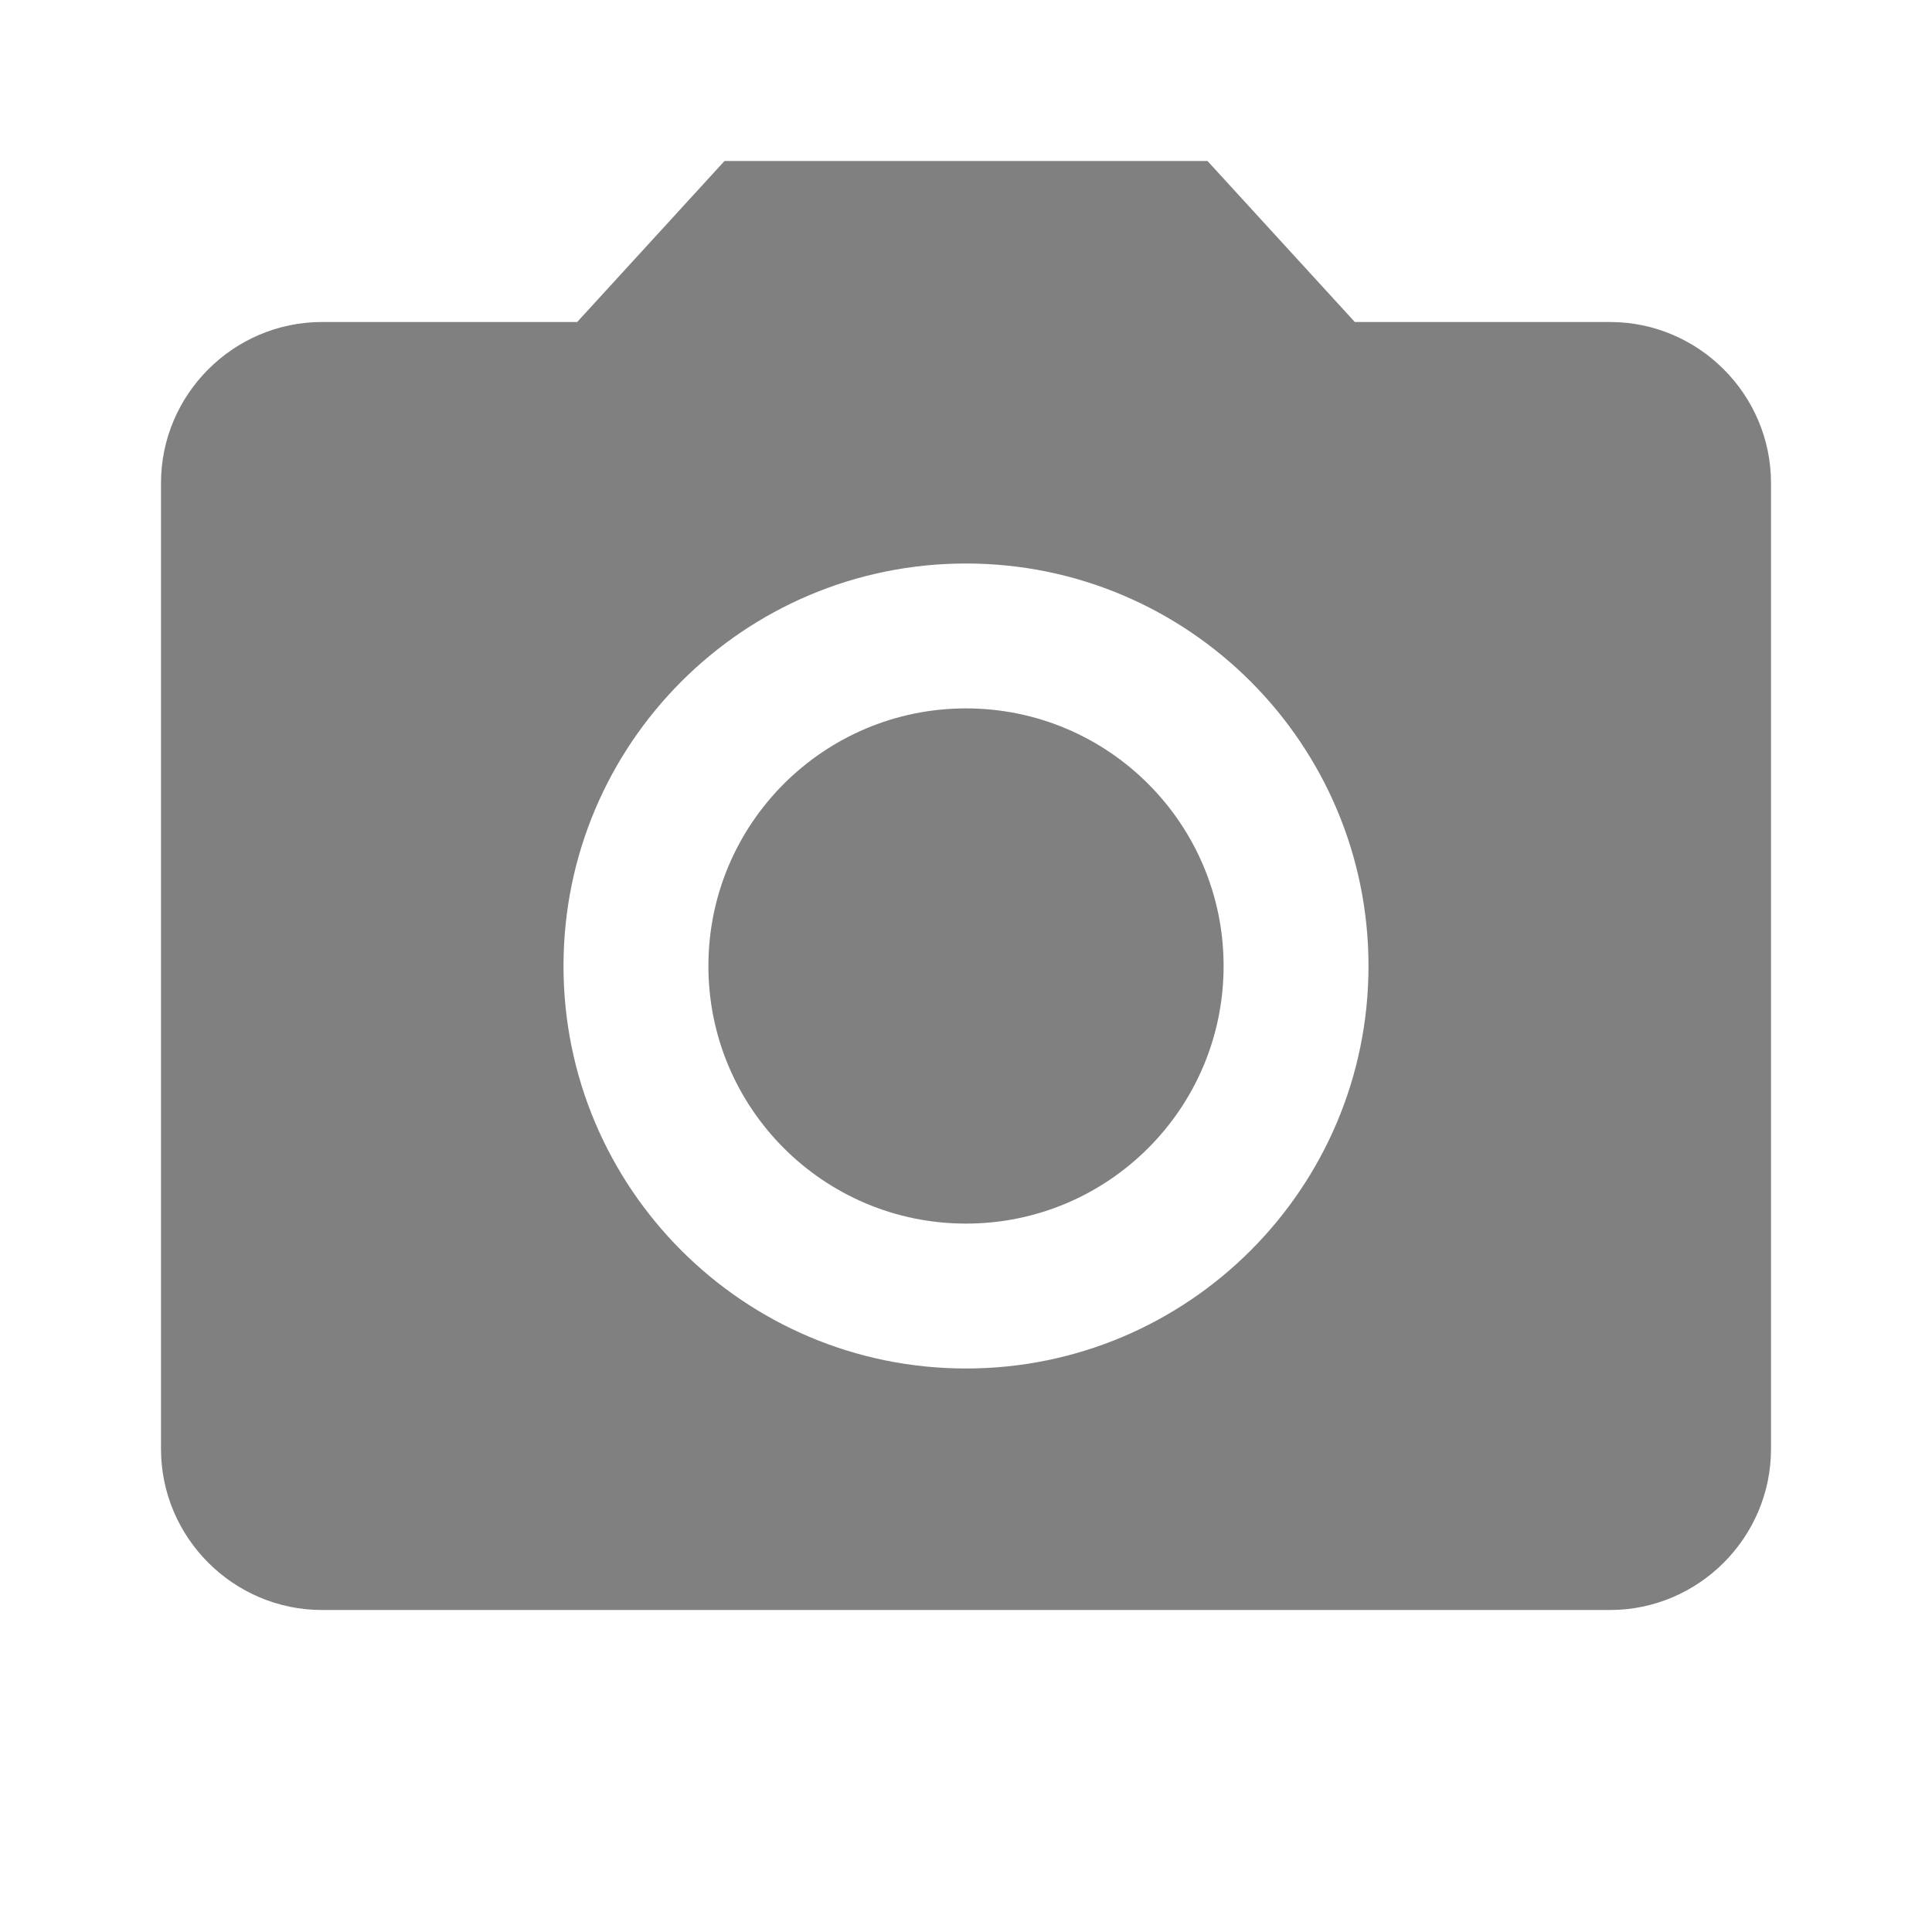
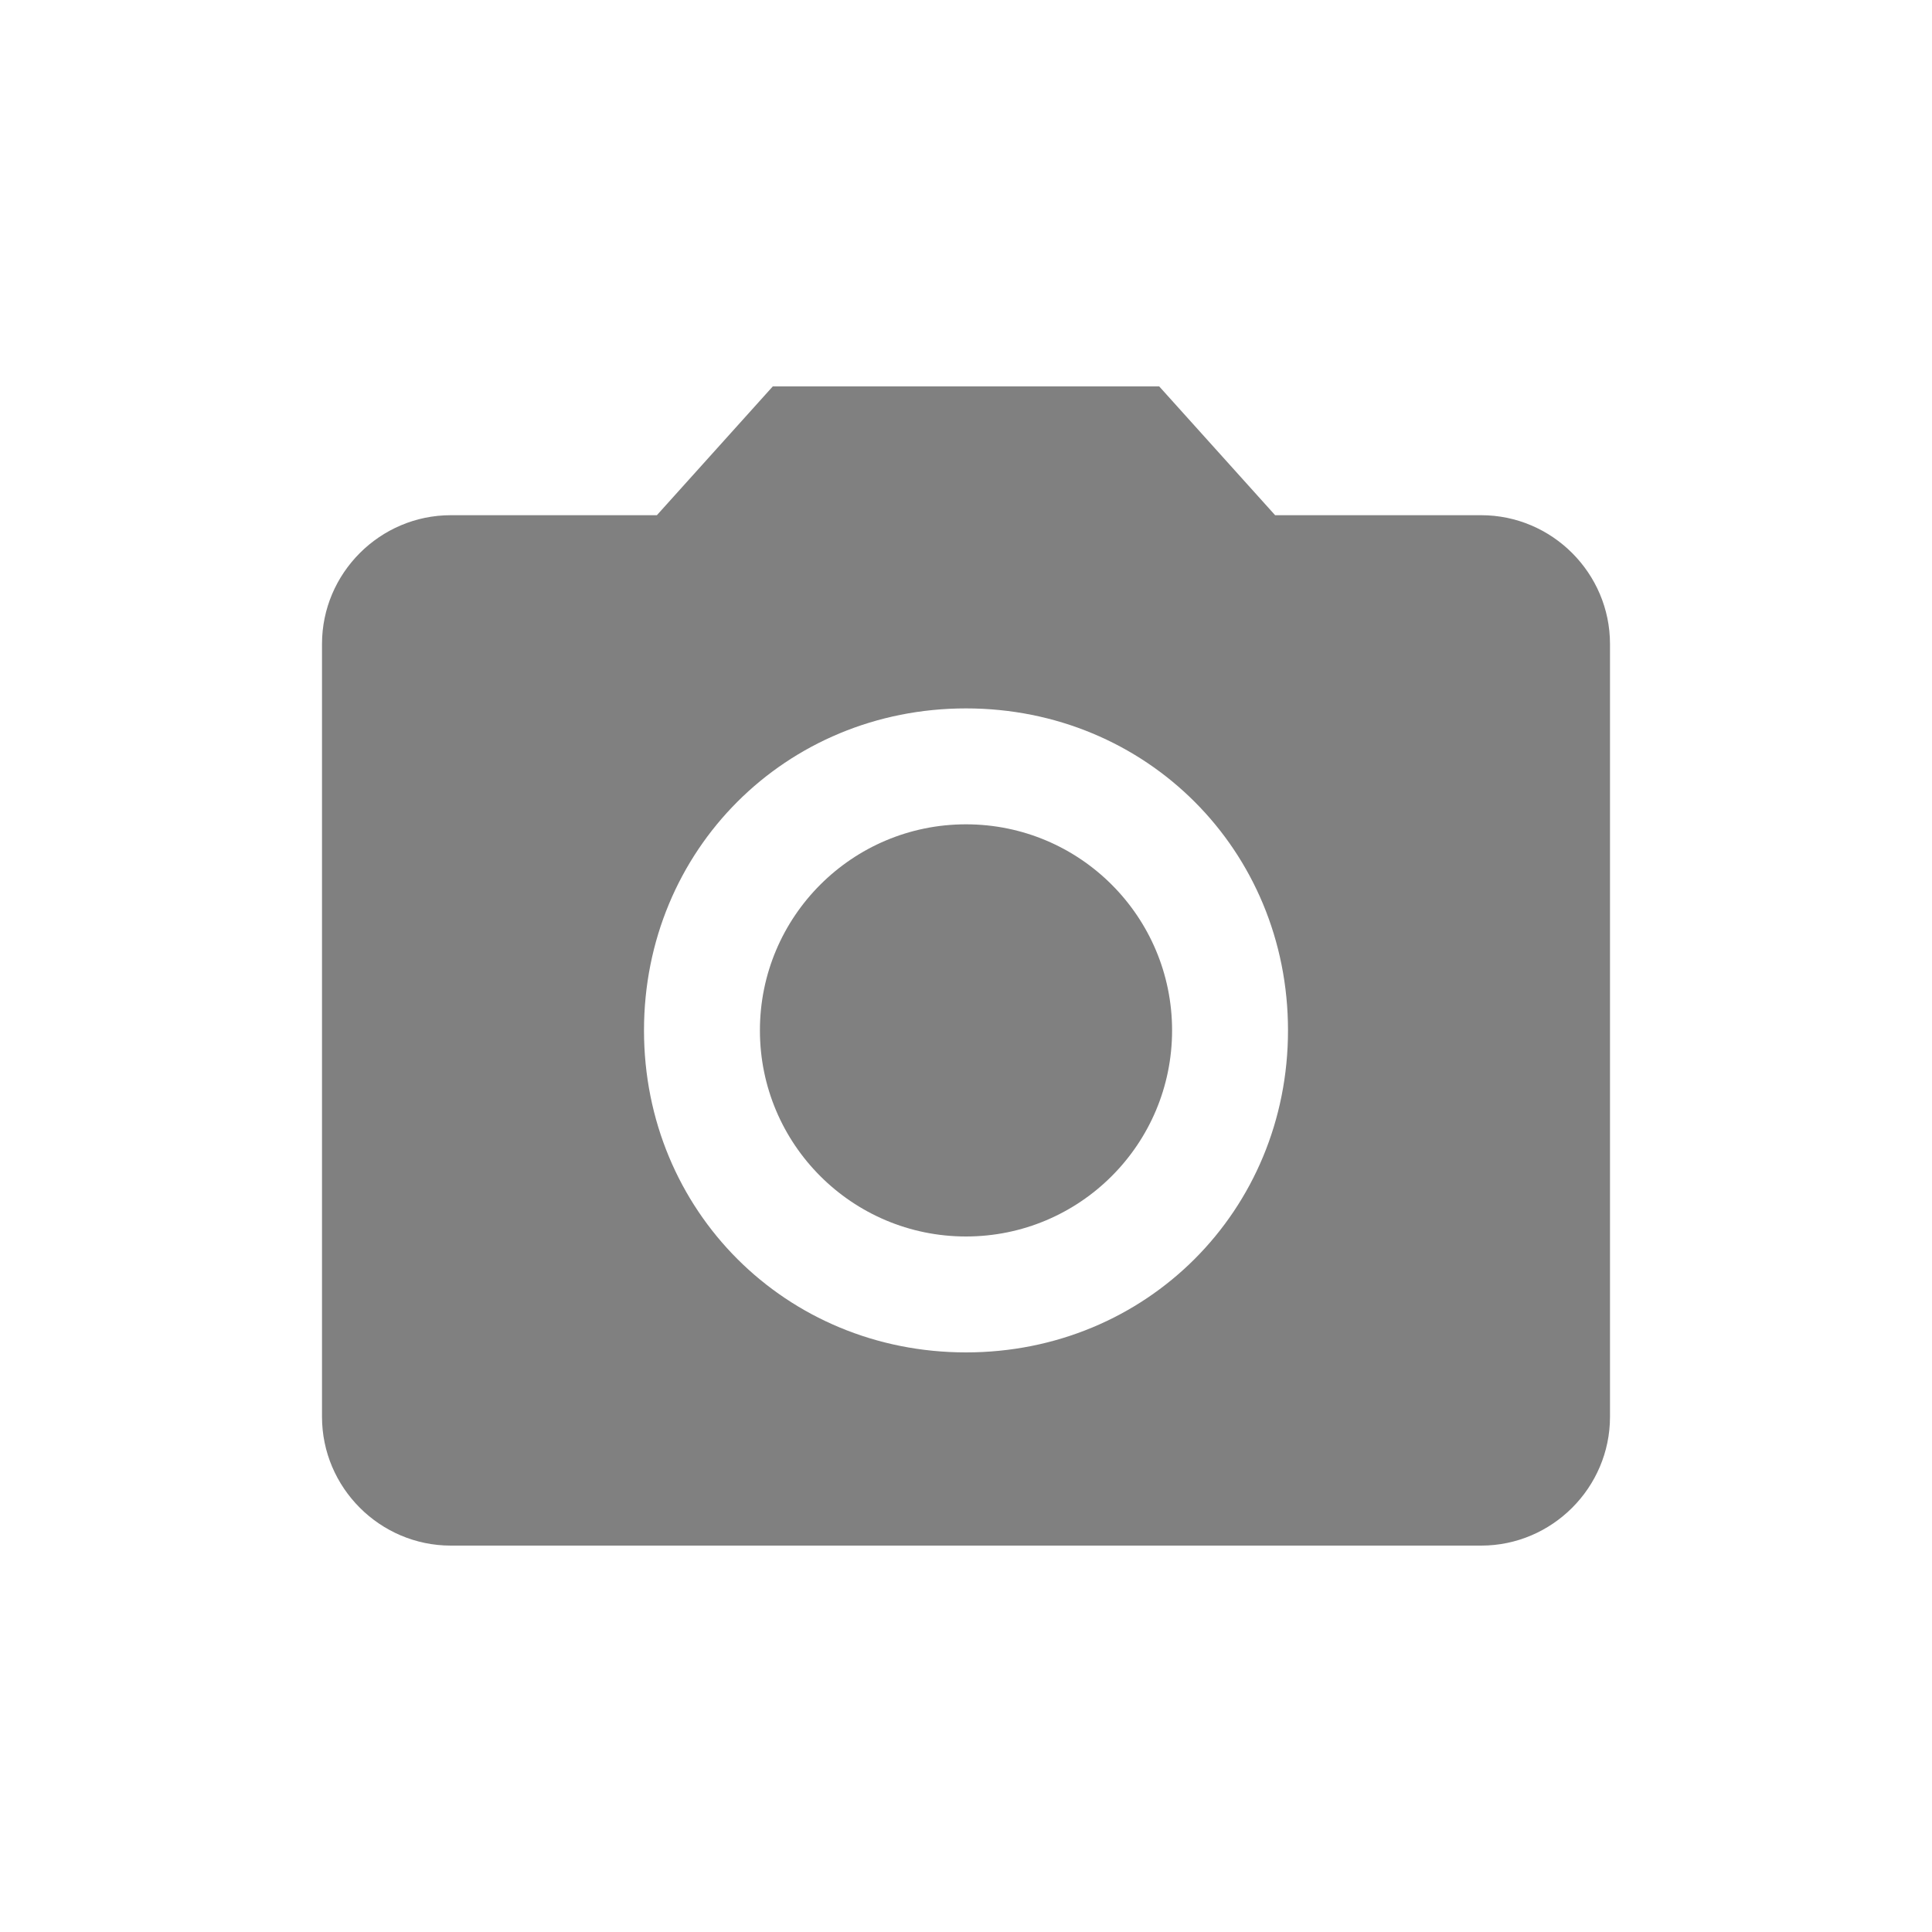
- <svg xmlns="http://www.w3.org/2000/svg" width="800" height="800" fill="gray" viewBox="0 0 24 24">
-   <circle cx="12" cy="12" r="3.2" />
-   <path d="M9 2 7.17 4H4c-1.1 0-2 .9-2 2v12c0 1.1.9 2 2 2h16c1.1 0 2-.9 2-2V6c0-1.1-.9-2-2-2h-3.17L15 2H9zm3 15c-2.76 0-5-2.24-5-5s2.24-5 5-5 5 2.24 5 5-2.24 5-5 5z" />
+ <svg xmlns="http://www.w3.org/2000/svg" version="1.1" id="Слой_1" x="0px" y="0px" viewBox="0 0 30 30" style="enable-background:new 0 0 30 30;" xml:space="preserve">
+   <style type="text/css">
+ 	.st0{fill:#808080;}
+ </style>
+   <circle class="st0" cx="15" cy="16" r="3.2" />
+   <path class="st0" d="M12,6l-1.8,2H7c-1.1,0-2,0.9-2,2v12c0,1.1,0.9,2,2,2h16c1.1,0,2-0.9,2-2V10c0-1.1-0.9-2-2-2h-3.2L18,6H12z   M15,21c-2.8,0-5-2.2-5-5s2.2-5,5-5s5,2.2,5,5S17.8,21,15,21z" />
</svg>
